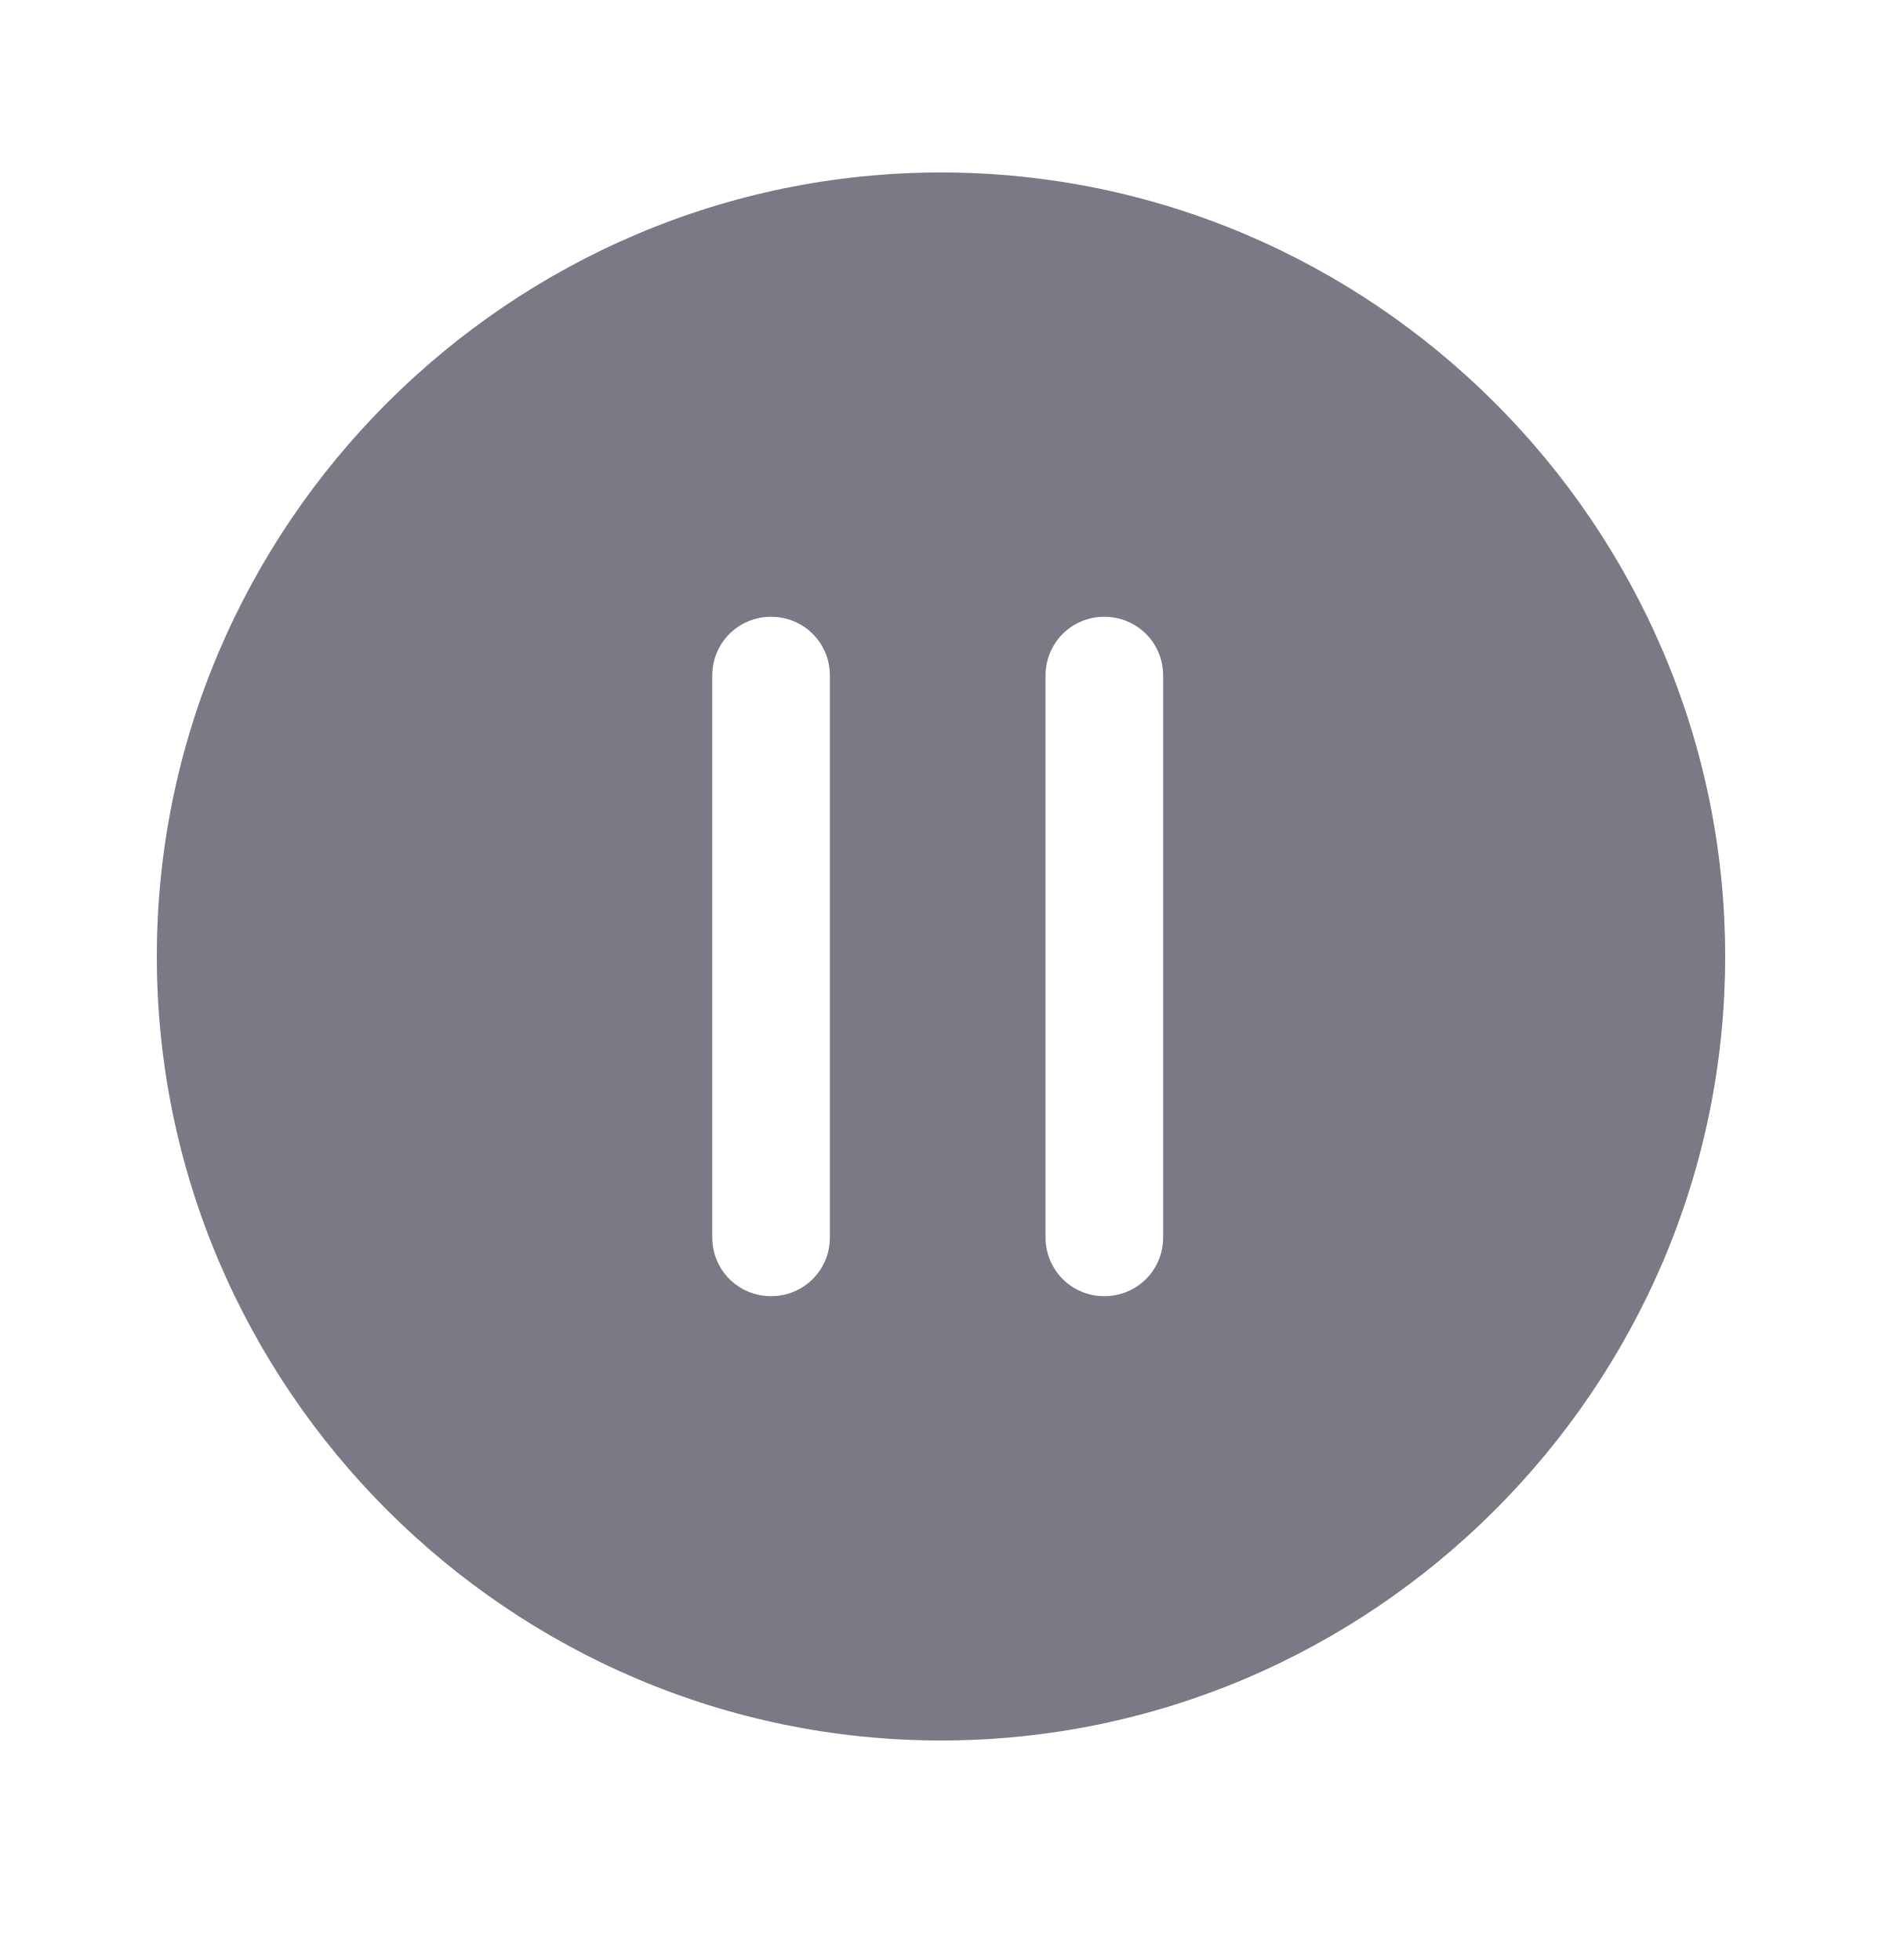
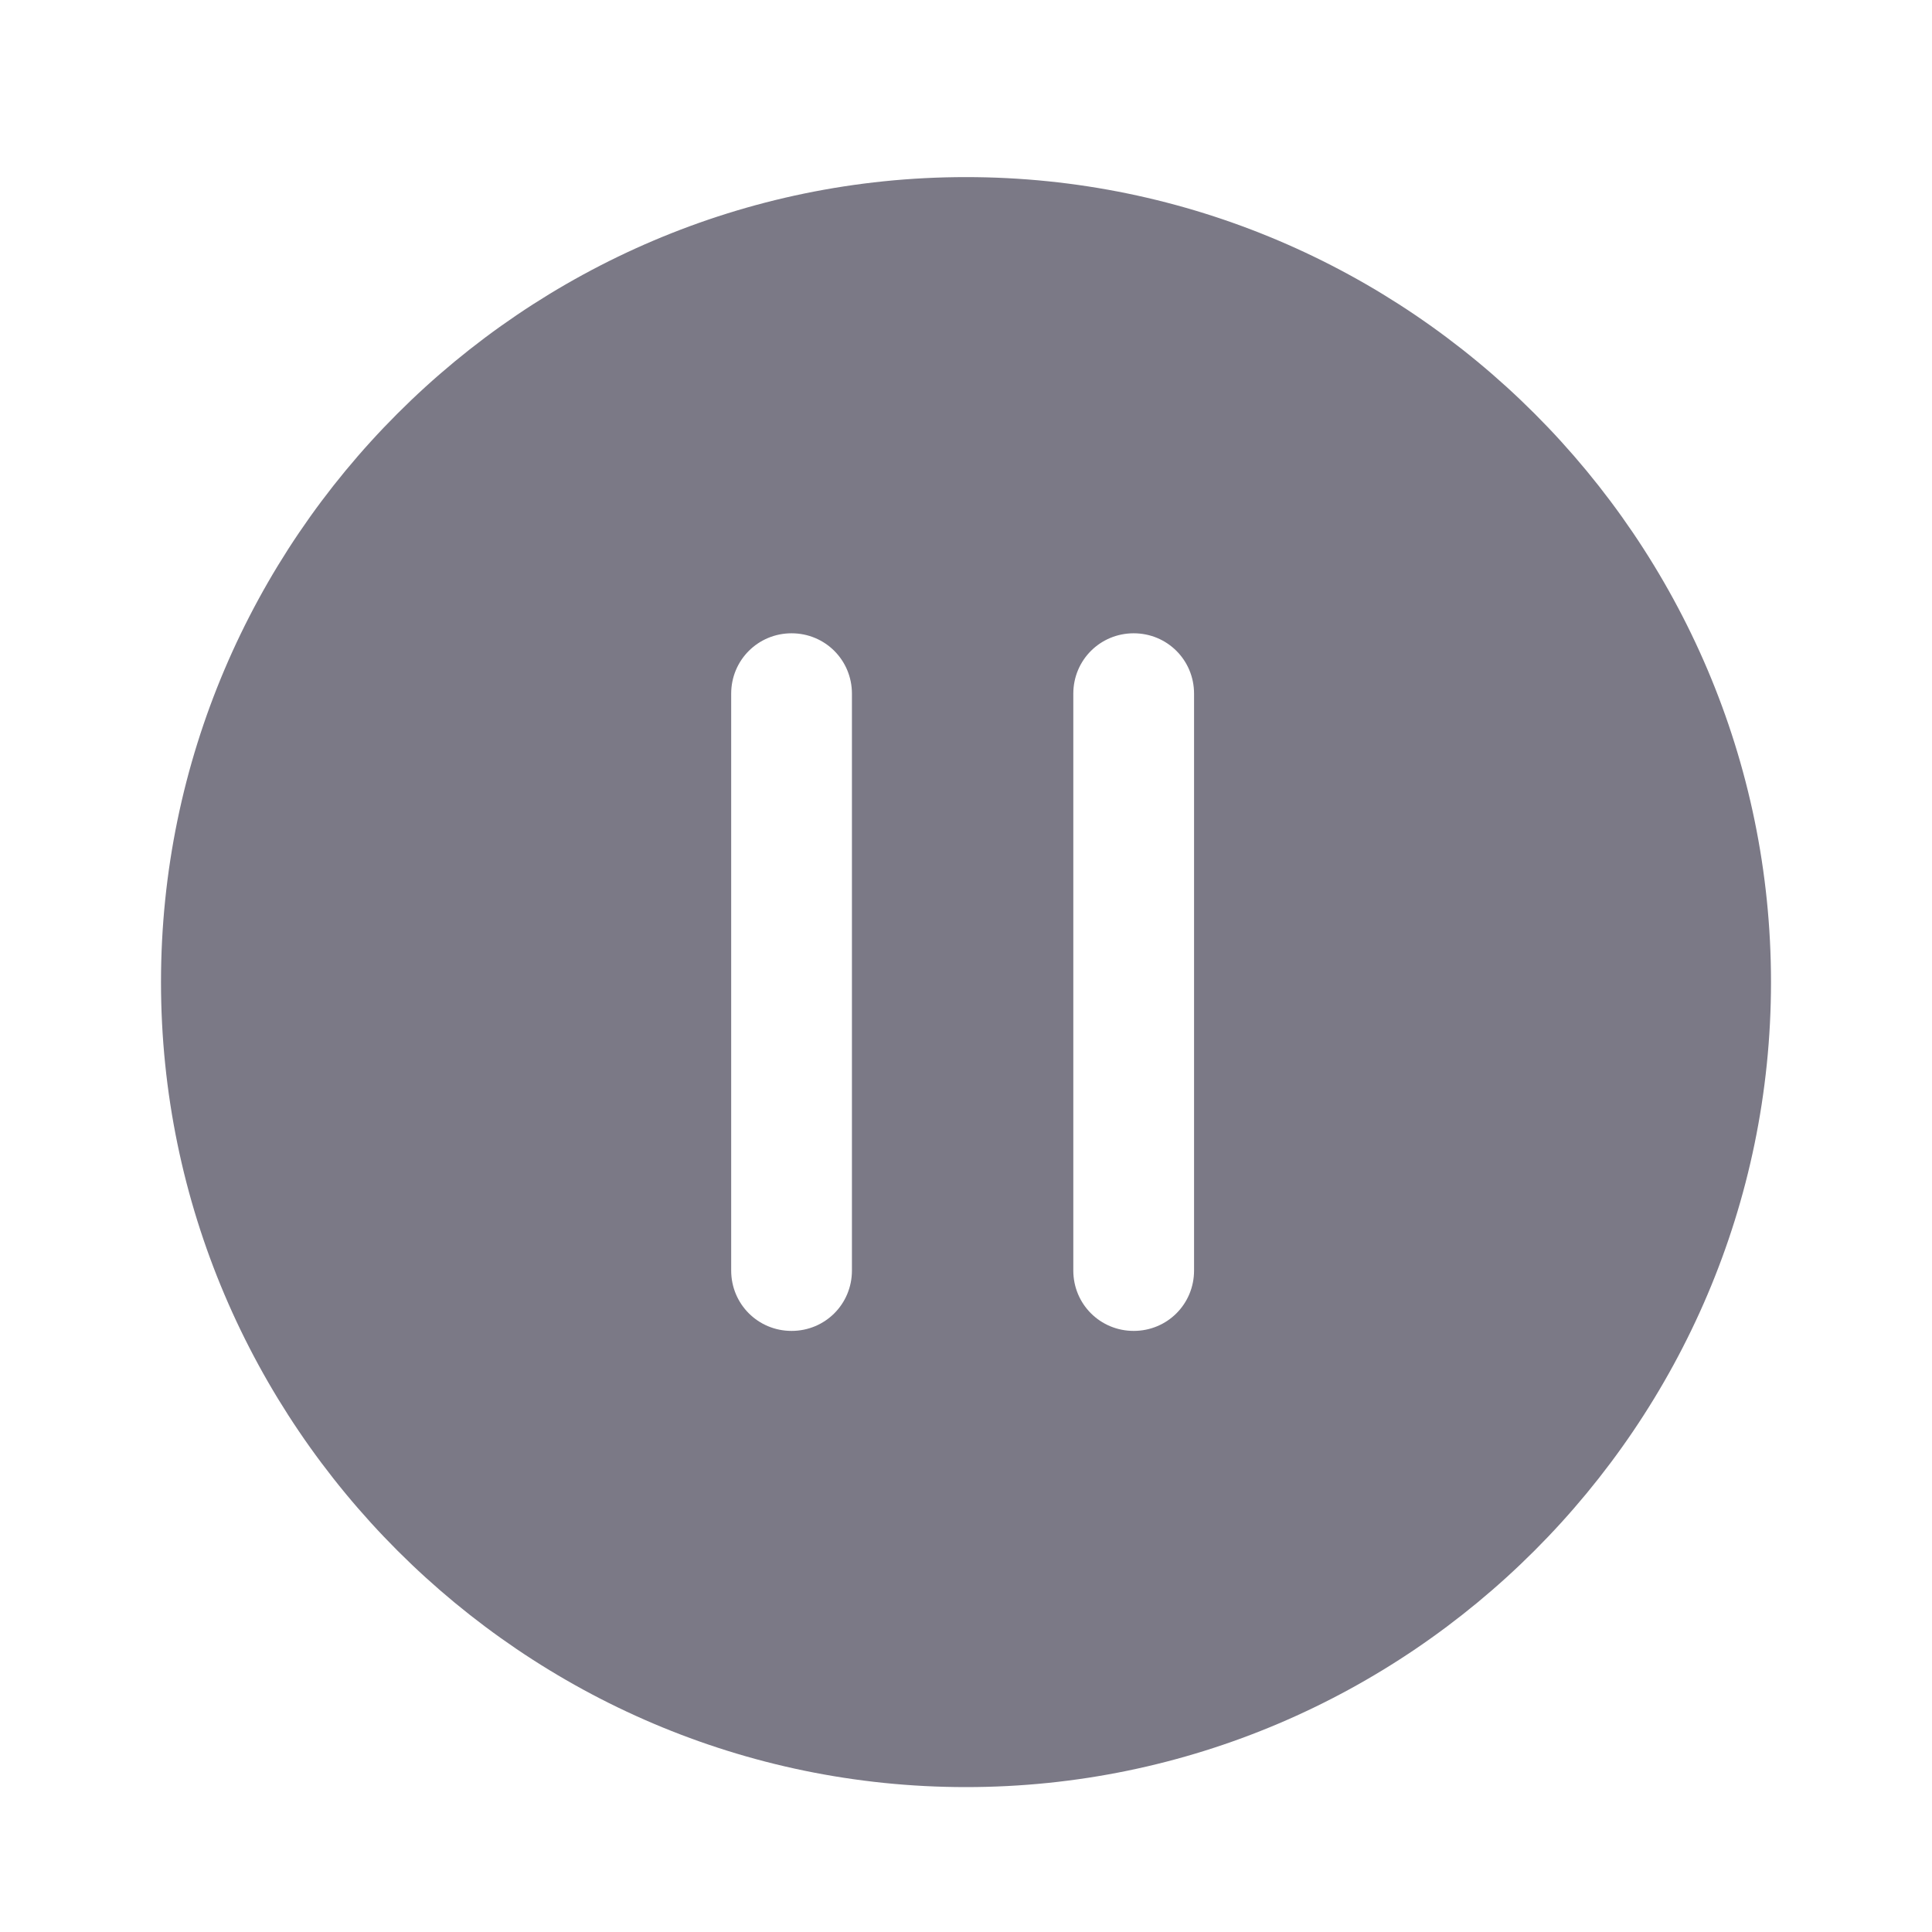
- <svg xmlns="http://www.w3.org/2000/svg" width="24" height="25" viewBox="0 0 24 25" fill="none">
+ <svg xmlns="http://www.w3.org/2000/svg" width="24" height="24" viewBox="0 0 24 24" fill="none">
  <path d="M12 2.2C6.5 2.2 2 6.7 2 12.2C2 17.7 6.5 22.2 12 22.2C17.5 22.2 22 17.7 22 12.2C22 6.7 17.5 2.2 12 2.2ZM14.833 15.783C14.833 16.2 14.5 16.533 14.083 16.533C13.667 16.533 13.333 16.2 13.333 15.783V8.617C13.333 8.2 13.667 7.867 14.083 7.867C14.5 7.867 14.833 8.2 14.833 8.617V15.783ZM10.583 8.617V15.783C10.583 16.2 10.25 16.533 9.833 16.533C9.417 16.533 9.083 16.2 9.083 15.783V8.617C9.083 8.2 9.417 7.867 9.833 7.867C10.25 7.867 10.583 8.2 10.583 8.617Z" fill="#7B7986" />
</svg>
